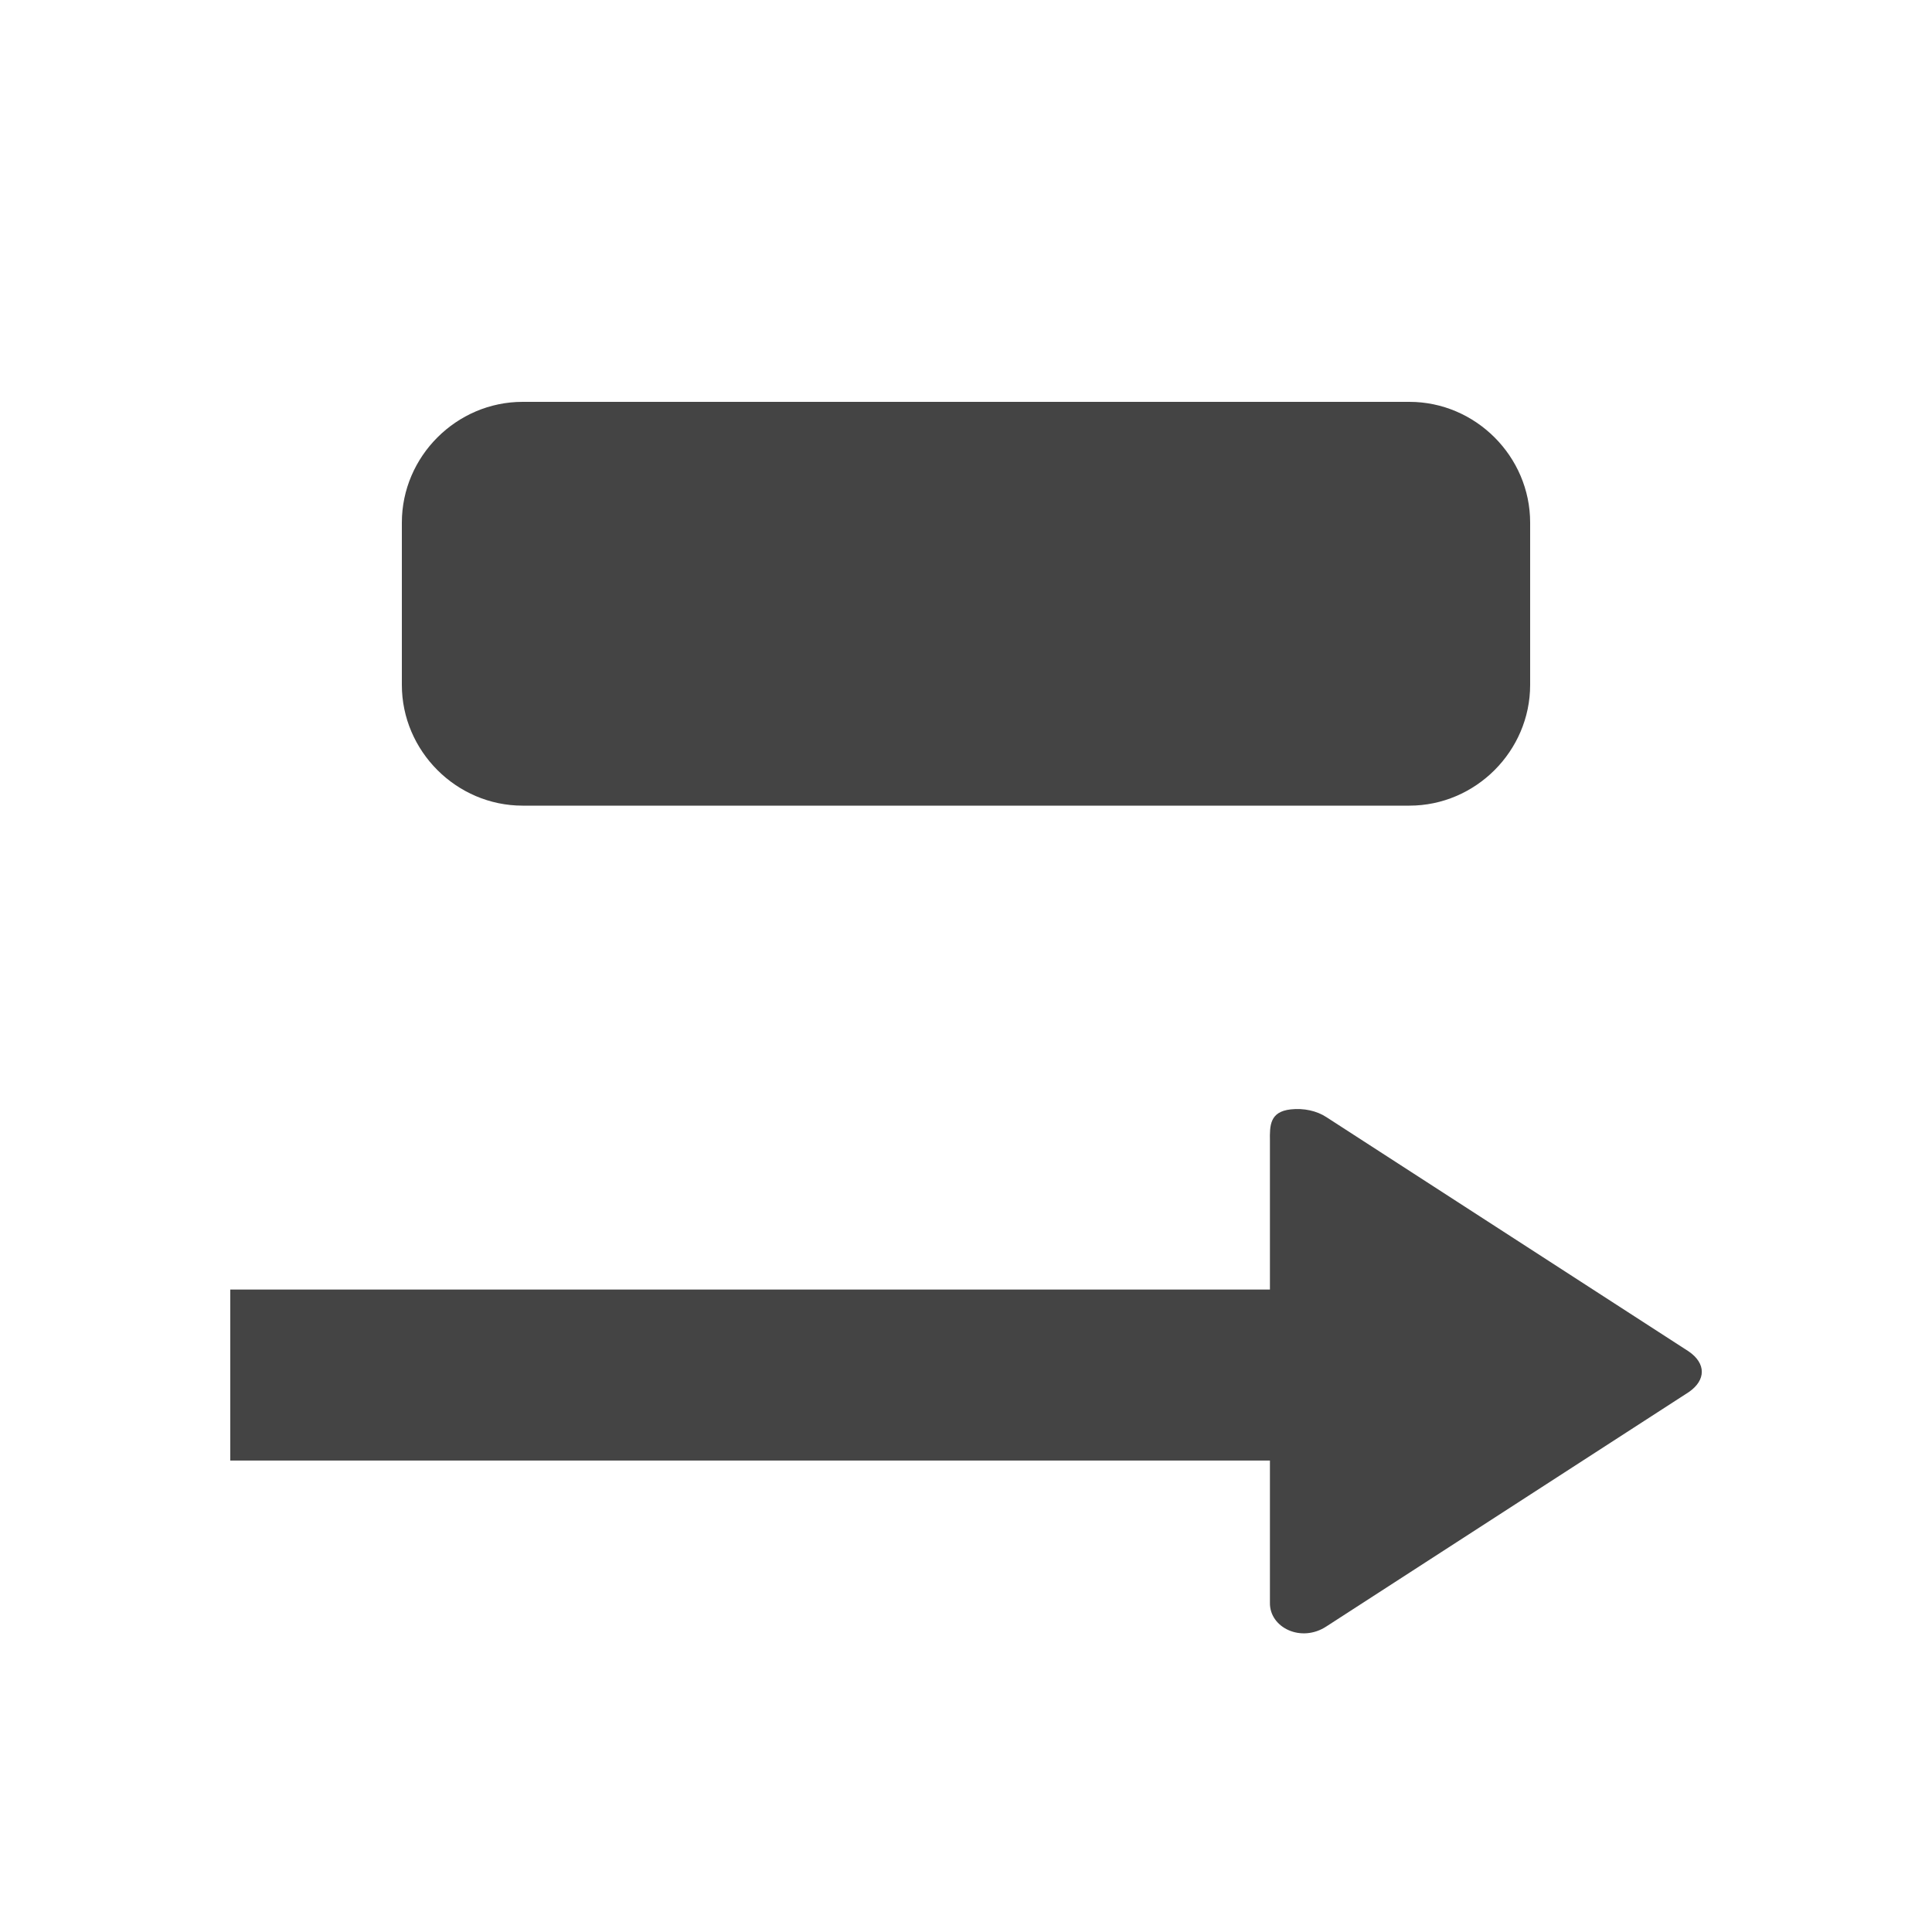
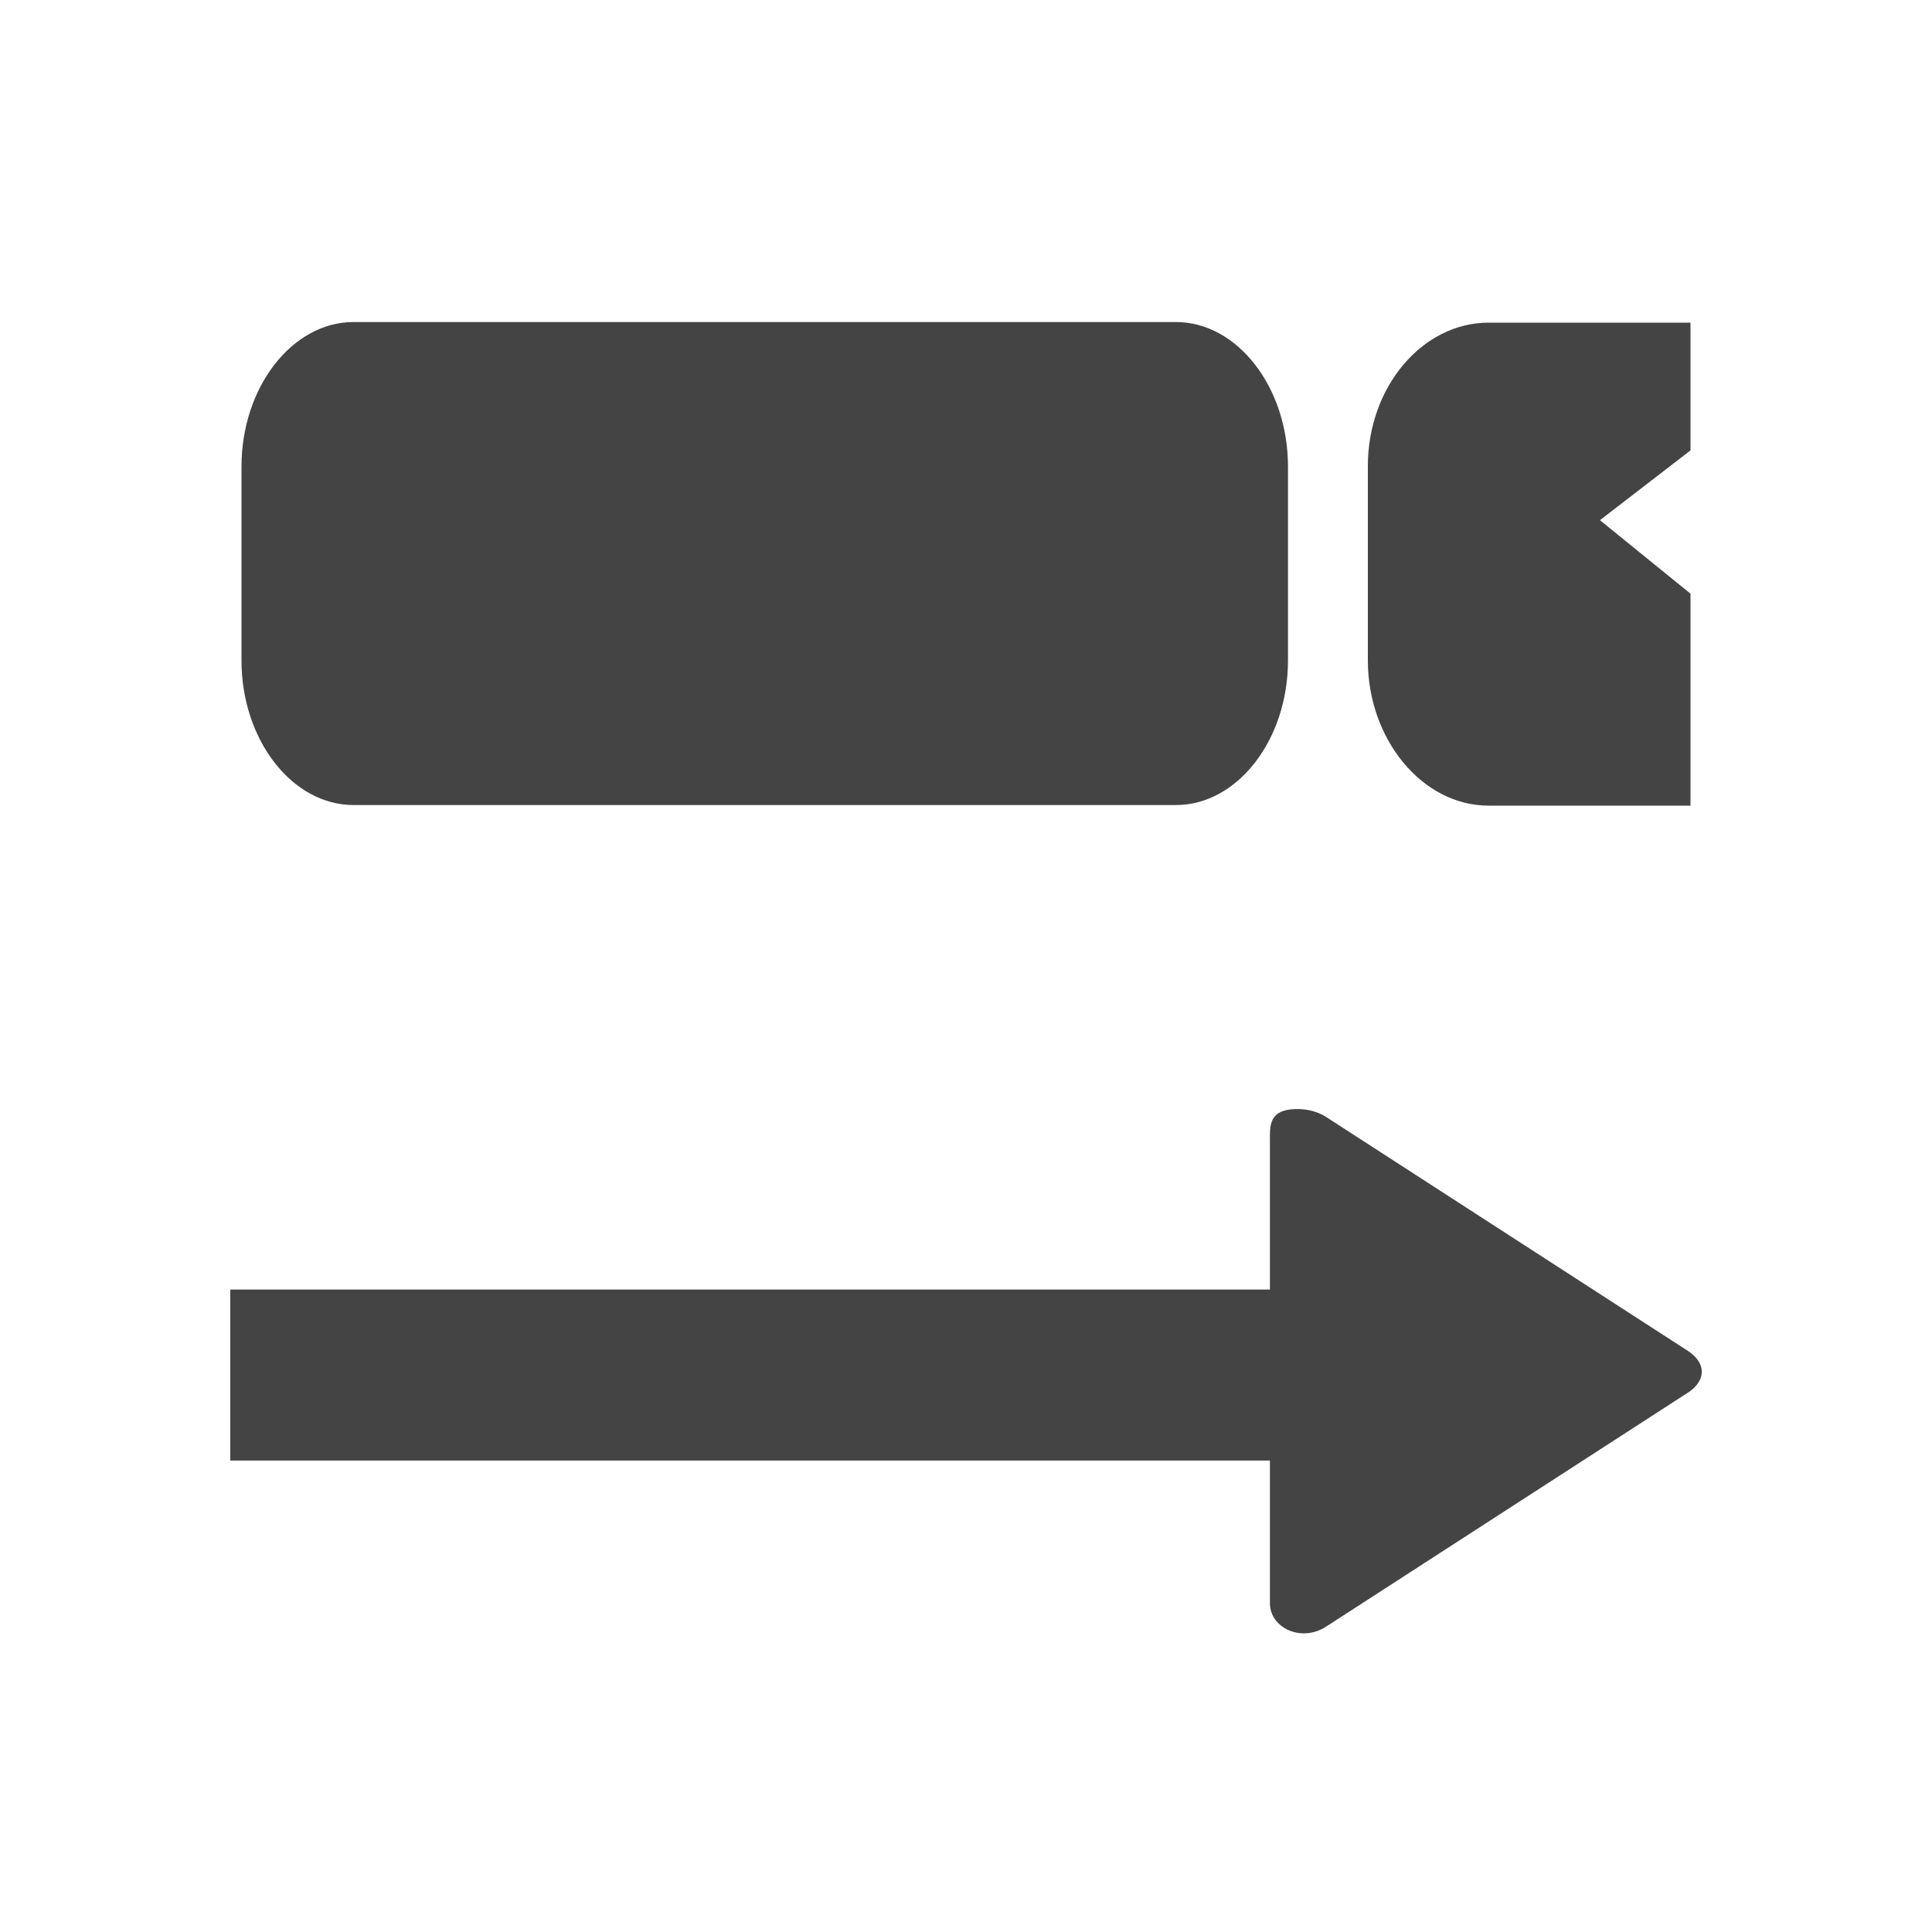
<svg xmlns="http://www.w3.org/2000/svg" version="1.1" width="32" height="32" viewBox="0 0 32 32" id="svg2">
  <defs id="defs10" />
  <path style="font-size:medium;font-style:normal;font-variant:normal;font-weight:normal;font-stretch:normal;text-indent:0;text-align:start;text-decoration:none;line-height:normal;letter-spacing:normal;word-spacing:normal;text-transform:none;direction:ltr;block-progression:tb;writing-mode:lr-tb;text-anchor:start;baseline-shift:baseline;color:#000000;fill:#444444;fill-opacity:1;stroke:none;stroke-width:4.6;marker:none;visibility:visible;display:inline;overflow:visible;enable-background:accumulate;font-family:Sans;-inkscape-font-specification:Sans" d="m 21.378,18.375 c -0.346,0.038 -0.348,0.266 -0.344,0.52 l 0,2.464 -17.22,0 0,2.832 17.22,0 0,2.356 c -0.007,0.412 0.519,0.668 0.938,0.39 l 6,-3.88 c 0.287,-0.198 0.287,-0.474 0,-0.672 l -6,-3.88 c -0.161,-0.107 -0.379,-0.154 -0.594,-0.13 z" id="rect2982" />
-   <path style="font-size:medium;font-style:normal;font-variant:normal;font-weight:normal;font-stretch:normal;text-indent:0;text-align:start;text-decoration:none;line-height:normal;letter-spacing:normal;word-spacing:normal;text-transform:none;direction:ltr;block-progression:tb;writing-mode:lr-tb;text-anchor:start;baseline-shift:baseline;color:#000000;fill:#444444;fill-opacity:1;fill-rule:nonzero;stroke:none;stroke-width:1.333;marker:none;visibility:visible;display:inline;overflow:visible;enable-background:accumulate;font-family:Sans;-inkscape-font-specification:Sans" d="m 8.656,6.656 c -1.096,0 -2,0.904 -2,2 l 0,2.688 c 0,1.096 0.904,2 2,2 l 14.688,0 c 1.096,0 2,-0.904 2,-2 l 0,-2.688 c 0,-1.096 -0.904,-2 -2,-2 z" id="rect3759" />
+   <path style="font-size:medium;font-style:normal;font-variant:normal;font-weight:normal;font-stretch:normal;text-indent:0;text-align:start;text-decoration:none;line-height:normal;letter-spacing:normal;word-spacing:normal;text-transform:none;direction:ltr;block-progression:tb;writing-mode:lr-tb;text-anchor:start;baseline-shift:baseline;color:#000000;fill:#444444;fill-opacity:1;fill-rule:nonzero;stroke:none;stroke-width:1.333;marker:none;visibility:visible;display:inline;overflow:visible;enable-background:accumulate;font-family:Sans;-inkscape-font-specification:Sans" d="M 5.855,5.334 C 4.838,5.334 4,6.415 4,7.727 L 4,10.941 C 4,12.253 4.838,13.334 5.855,13.334 l 13.623,0 c 1.017,0 1.855,-1.081 1.855,-2.393 l 0,-3.215 C 21.333,6.415 20.495,5.334 19.478,5.334 z" id="rect3759" />
+   <path style="font-size:medium;font-style:normal;font-variant:normal;font-weight:normal;font-stretch:normal;text-indent:0;text-align:start;text-decoration:none;line-height:normal;letter-spacing:normal;word-spacing:normal;text-transform:none;direction:ltr;block-progression:tb;writing-mode:lr-tb;text-anchor:start;baseline-shift:baseline;color:#000000;fill:#444444;fill-opacity:1;fill-rule:nonzero;stroke:none;stroke-width:1.333;marker:none;visibility:visible;display:inline;overflow:visible;enable-background:accumulate;font-family:Sans;-inkscape-font-specification:Sans" d="m 24.656,5.344 c -1.096,0 -2,1.064 -2,2.375 l 0,3.219 c 0,1.311 0.904,2.406 2,2.406 L 28,13.344 28,9.833 26.5,8.616 28,7.46 28,5.344 z" id="path2983" />
+   <path id="path2987" d="M 5.855,-14.666 C 4.838,-14.666 4,-13.585 4,-12.273 l 0,3.215 C 4,-7.747 4.838,-6.666 5.855,-6.666 l 13.623,0 c 1.017,0 1.855,-1.081 1.855,-2.393 l 0,-3.215 c 0,-1.311 -0.838,-2.393 -1.855,-2.393 z" style="font-size:medium;font-style:normal;font-variant:normal;font-weight:normal;font-stretch:normal;text-indent:0;text-align:start;text-decoration:none;line-height:normal;letter-spacing:normal;word-spacing:normal;text-transform:none;direction:ltr;block-progression:tb;writing-mode:lr-tb;text-anchor:start;baseline-shift:baseline;color:#000000;fill:#444444;fill-opacity:1;fill-rule:nonzero;stroke:none;stroke-width:1.333;marker:none;visibility:visible;display:inline;overflow:visible;enable-background:accumulate;font-family:Sans;-inkscape-font-specification:Sans" />
+   <path id="path2989" d="m 24.656,-14.666 c -1.096,0 -2,1.081 -2,2.393 l 0,3.215 c 0,1.311 0.904,2.393 2,2.393 l 3.344,0 0,-8 -3.344,0 z" style="font-size:medium;font-style:normal;font-variant:normal;font-weight:normal;font-stretch:normal;text-indent:0;text-align:start;text-decoration:none;line-height:normal;letter-spacing:normal;word-spacing:normal;text-transform:none;direction:ltr;block-progression:tb;writing-mode:lr-tb;text-anchor:start;baseline-shift:baseline;color:#000000;fill:#444444;fill-opacity:1;fill-rule:nonzero;stroke:none;stroke-width:1.333;marker:none;visibility:visible;display:inline;overflow:visible;enable-background:accumulate;font-family:Sans;-inkscape-font-specification:Sans" />
</svg>
